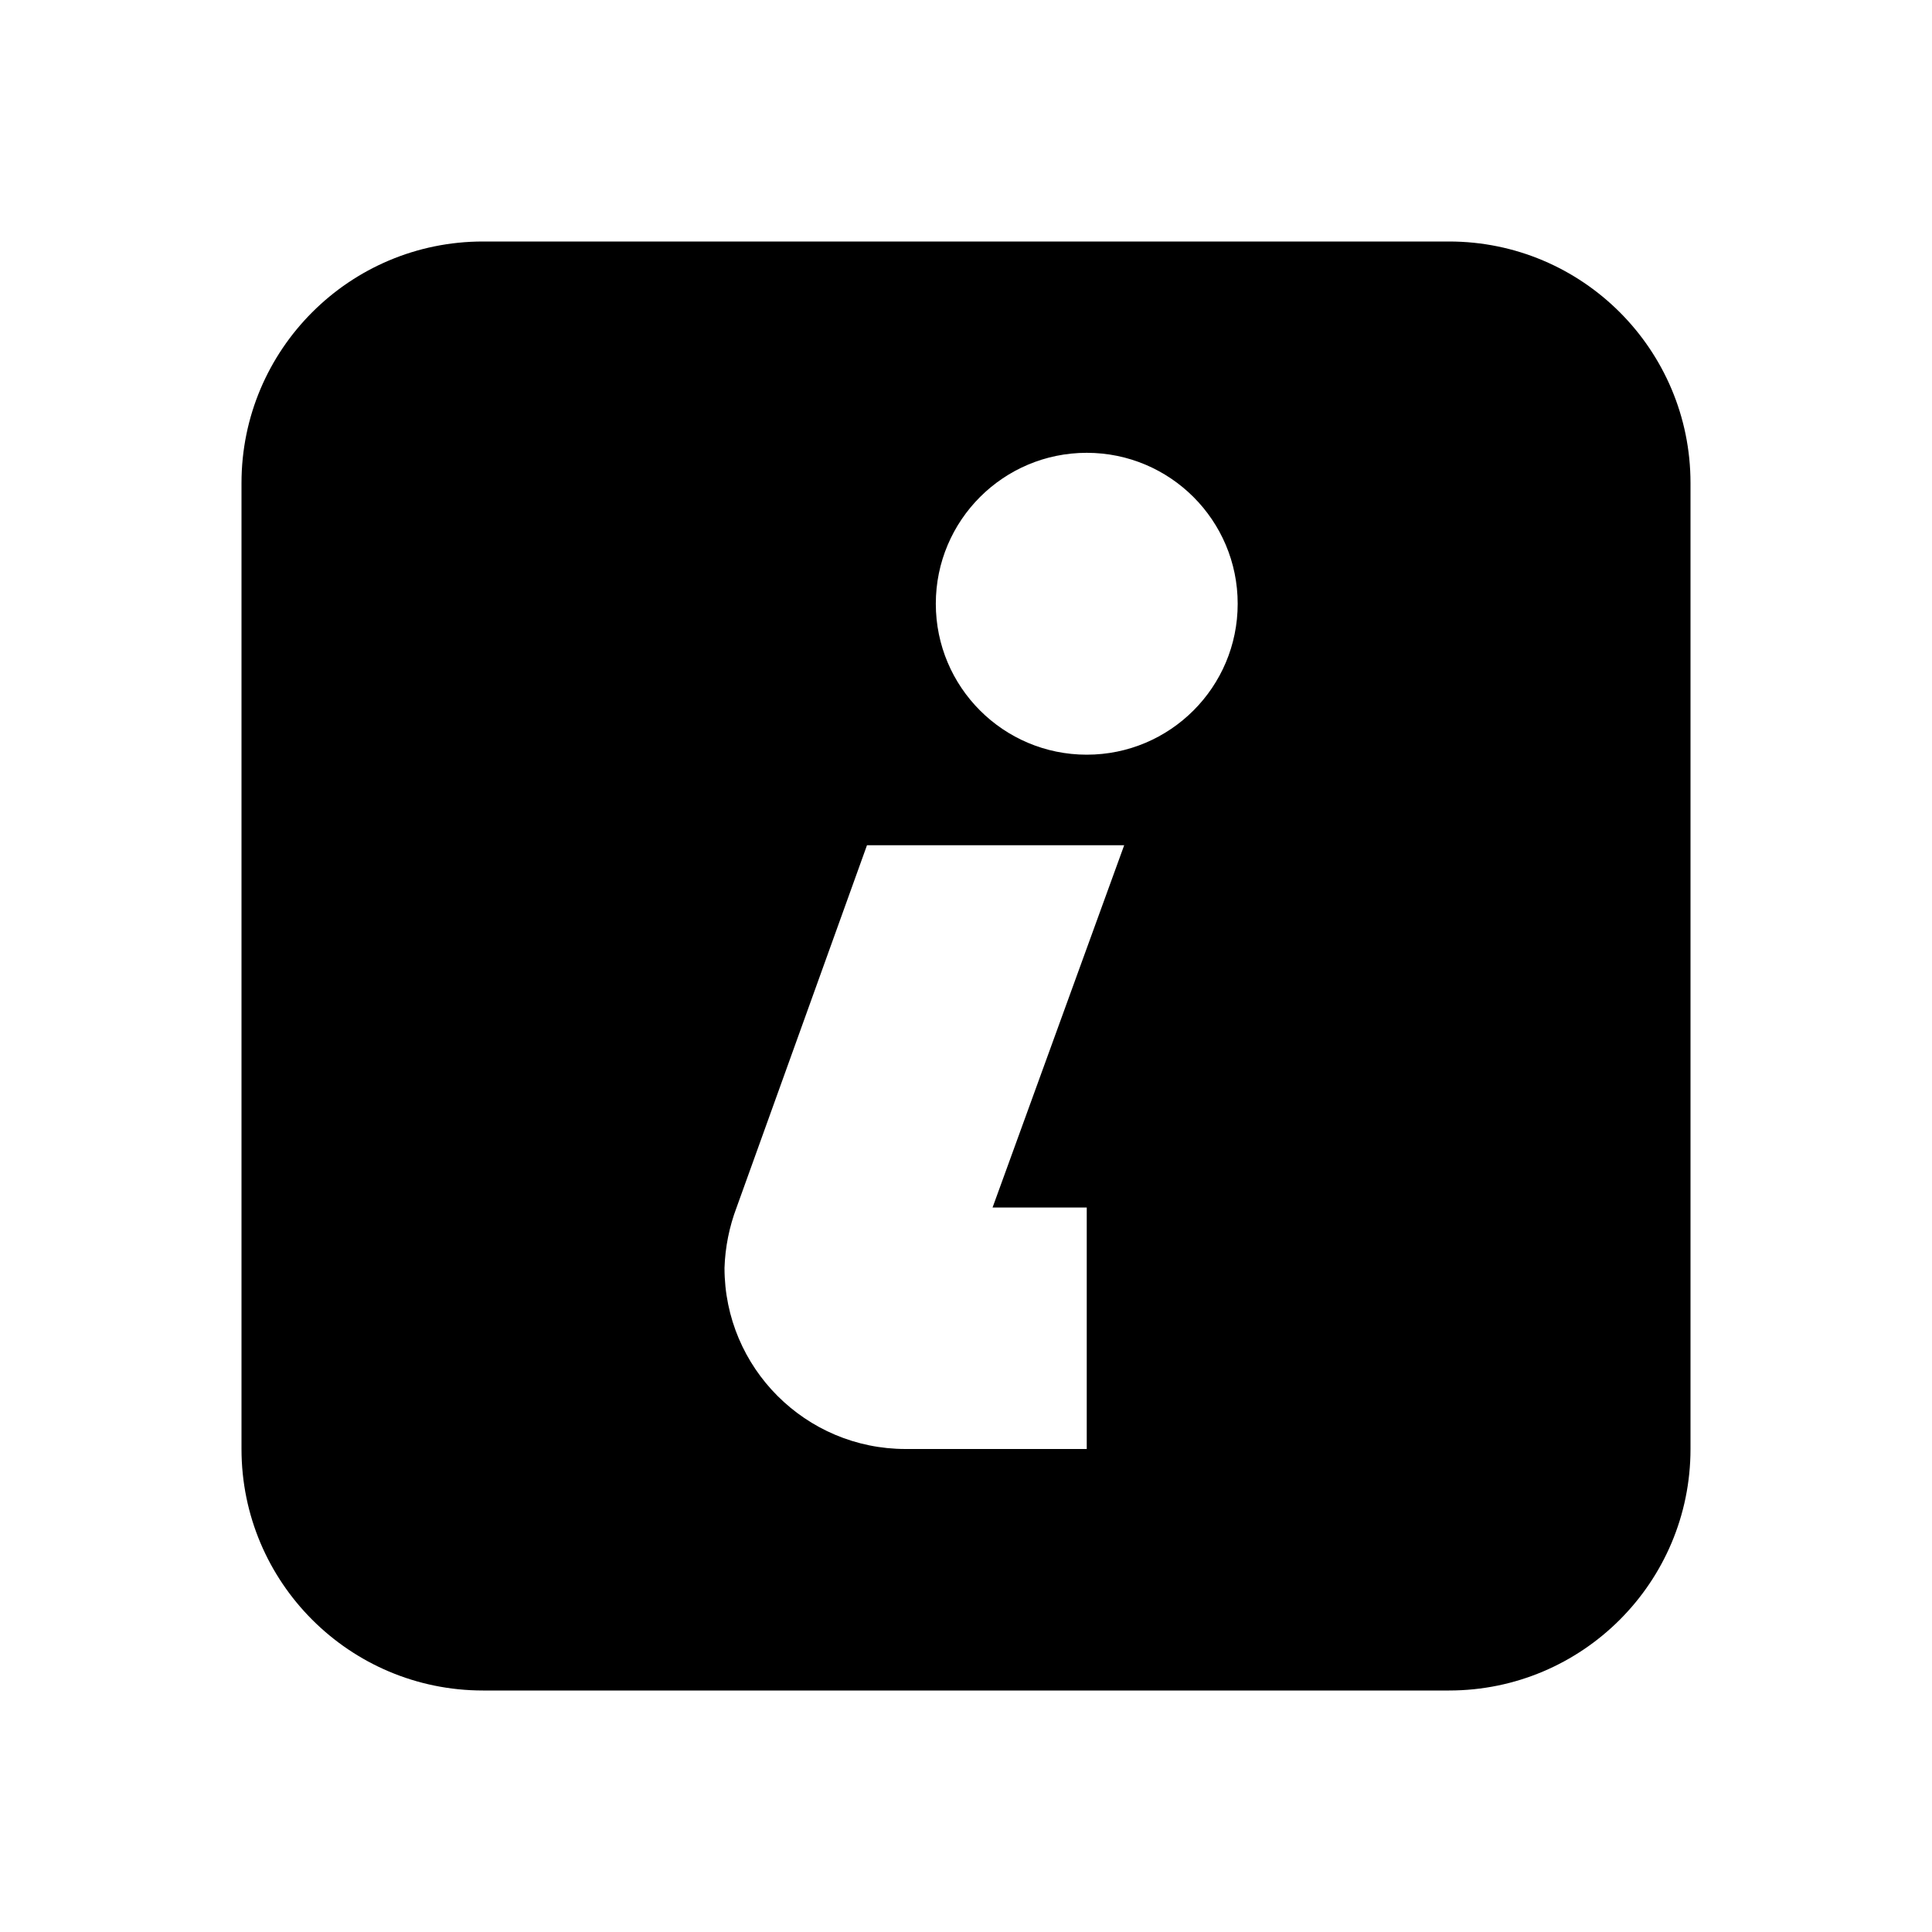
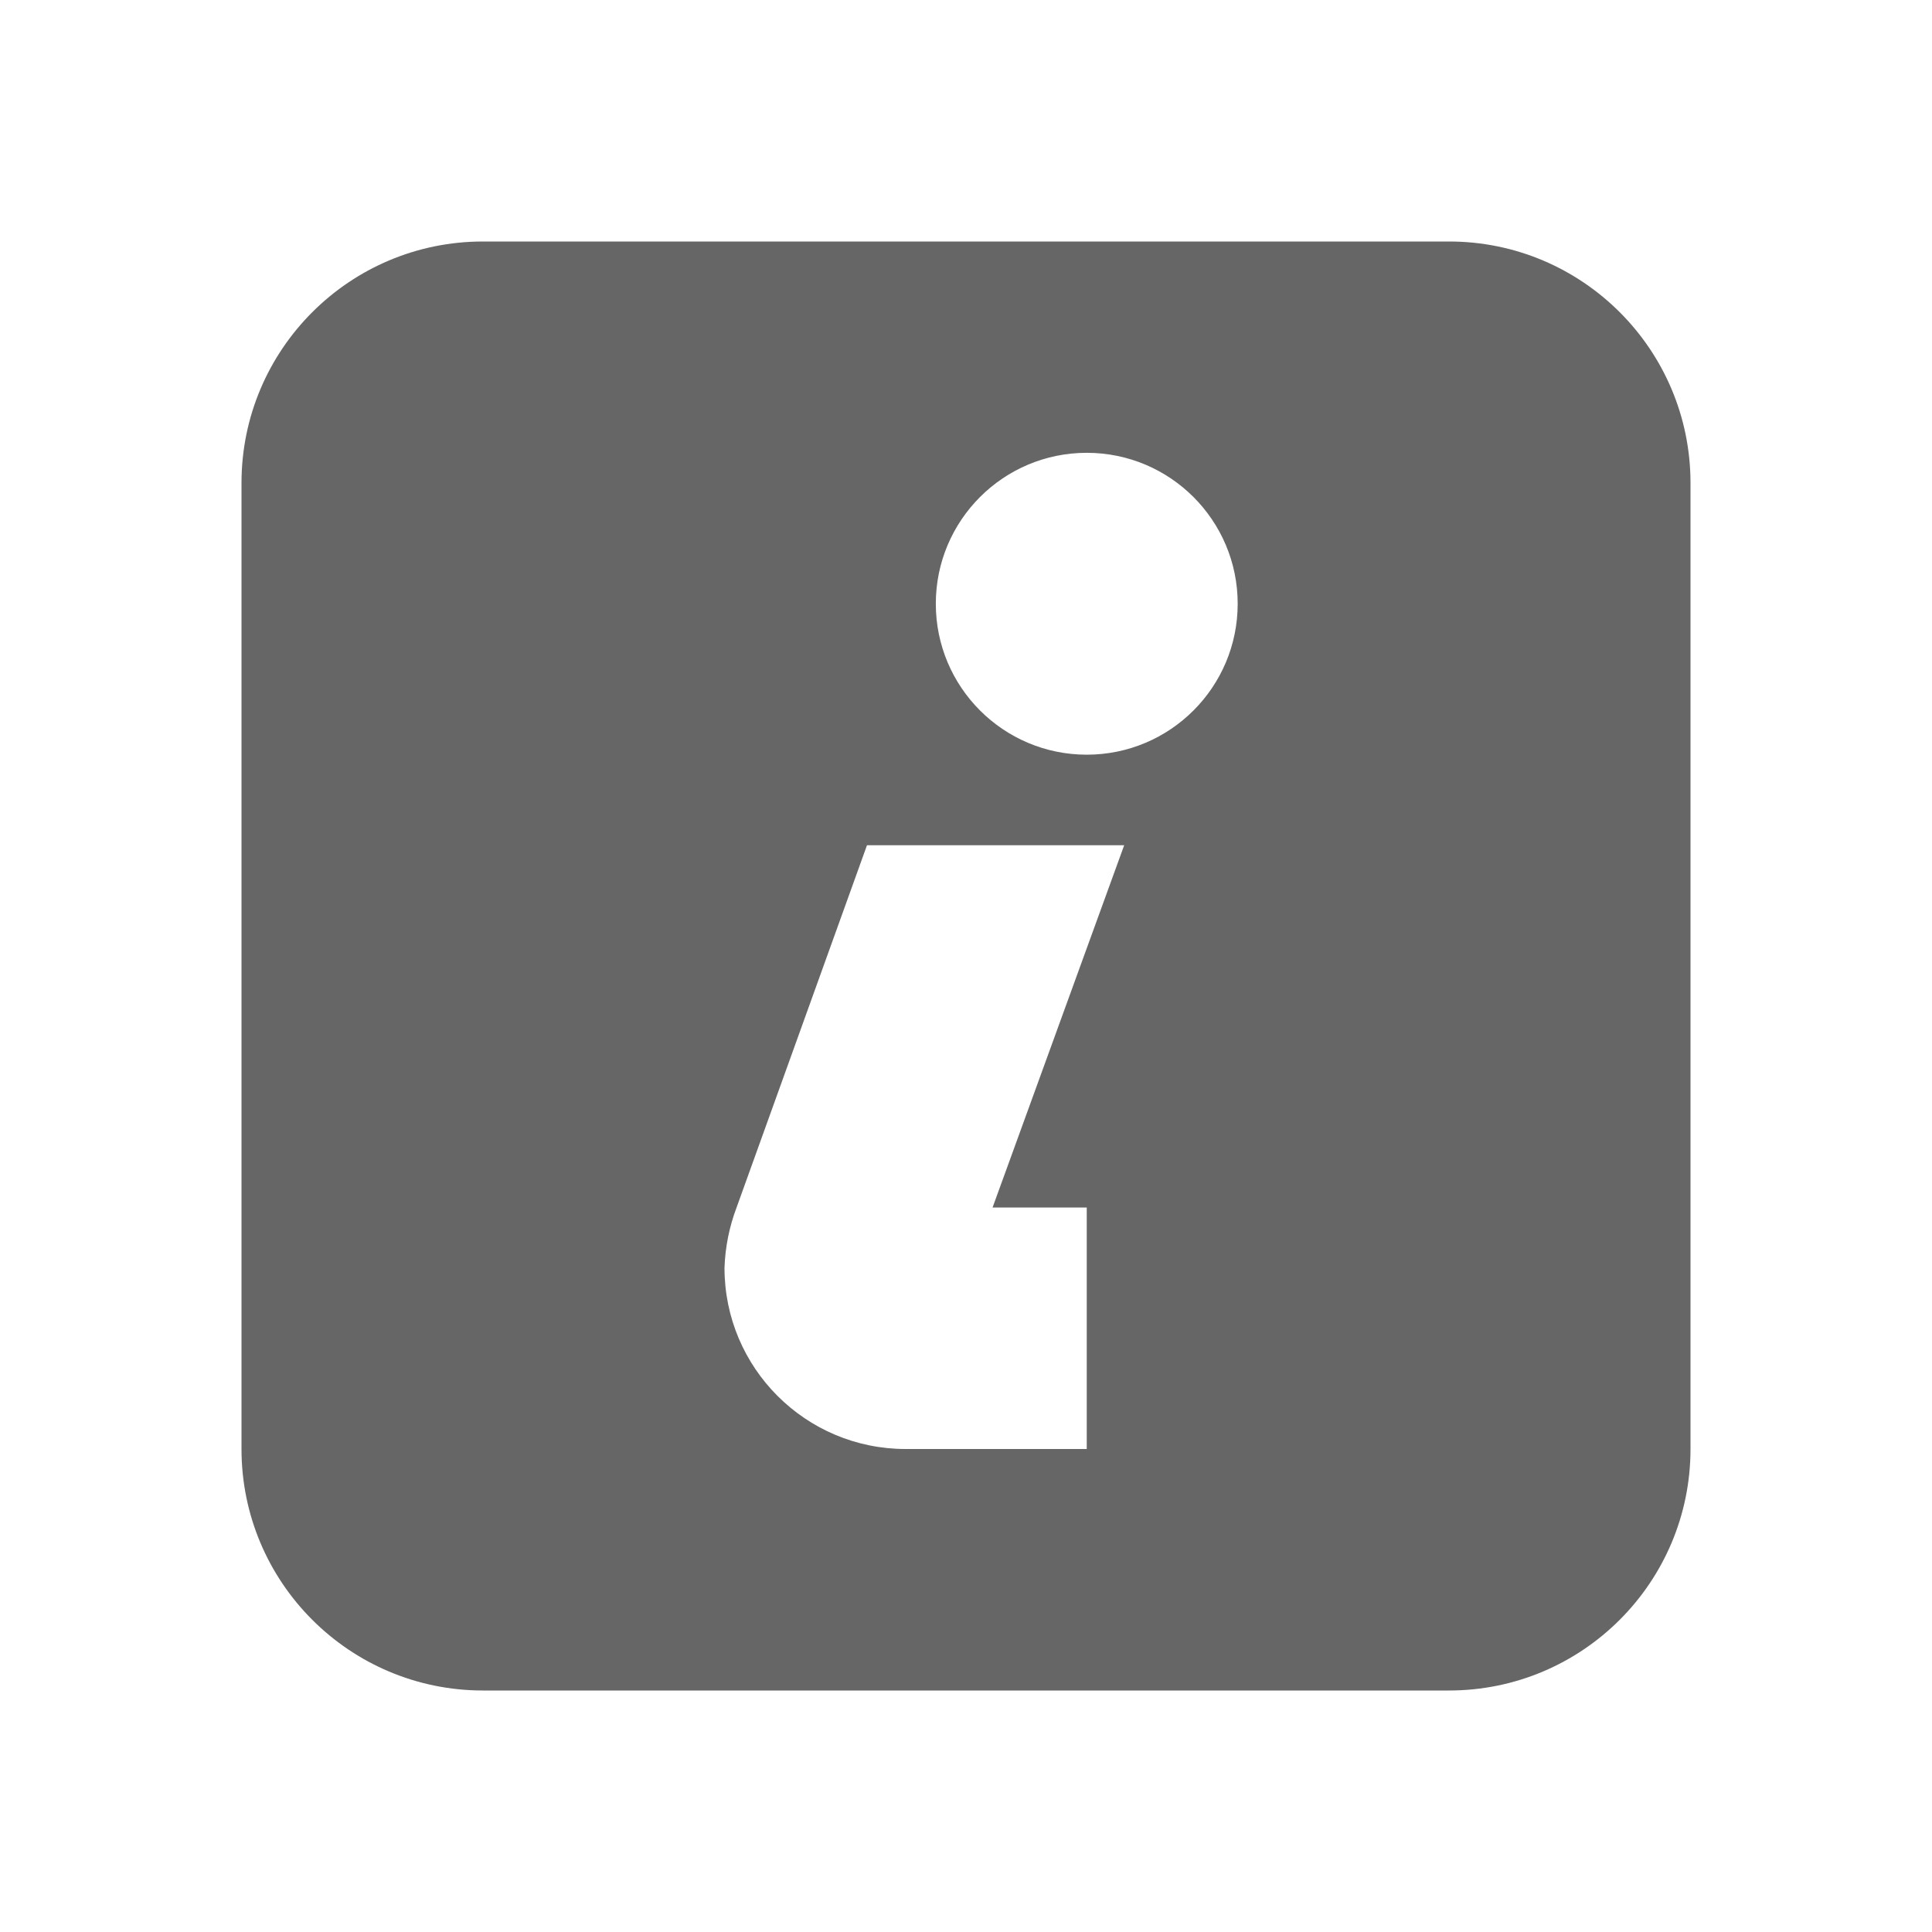
<svg xmlns="http://www.w3.org/2000/svg" viewBox="0 0 16 16" data-supported-dps="16x16" fill="currentColor" class="mercado-match" width="16" height="16" focusable="false">
-   <path d="M12 2H4a2 2 0 00-2 2v8a2 2 0 002 2h8a2 2 0 002-2V4a2 2 0 00-2-2zm-3 8v2H7.5A1.5 1.5 0 016 10.5a1.56 1.56 0 01.1-.5l1.08-3h2.13l-1.09 3zm0-3.75A1.25 1.25 0 1110.25 5 1.25 1.25 0 019 6.25z" />
+   <path fill="rgb(0 0 0 / 60%)" d="M12 2H4a2 2 0 00-2 2v8a2 2 0 002 2h8a2 2 0 002-2V4a2 2 0 00-2-2zm-3 8v2H7.5A1.5 1.5 0 016 10.5a1.56 1.56 0 01.1-.5l1.08-3h2.13l-1.09 3zm0-3.75A1.25 1.25 0 1110.25 5 1.25 1.25 0 019 6.25z" />
</svg>
